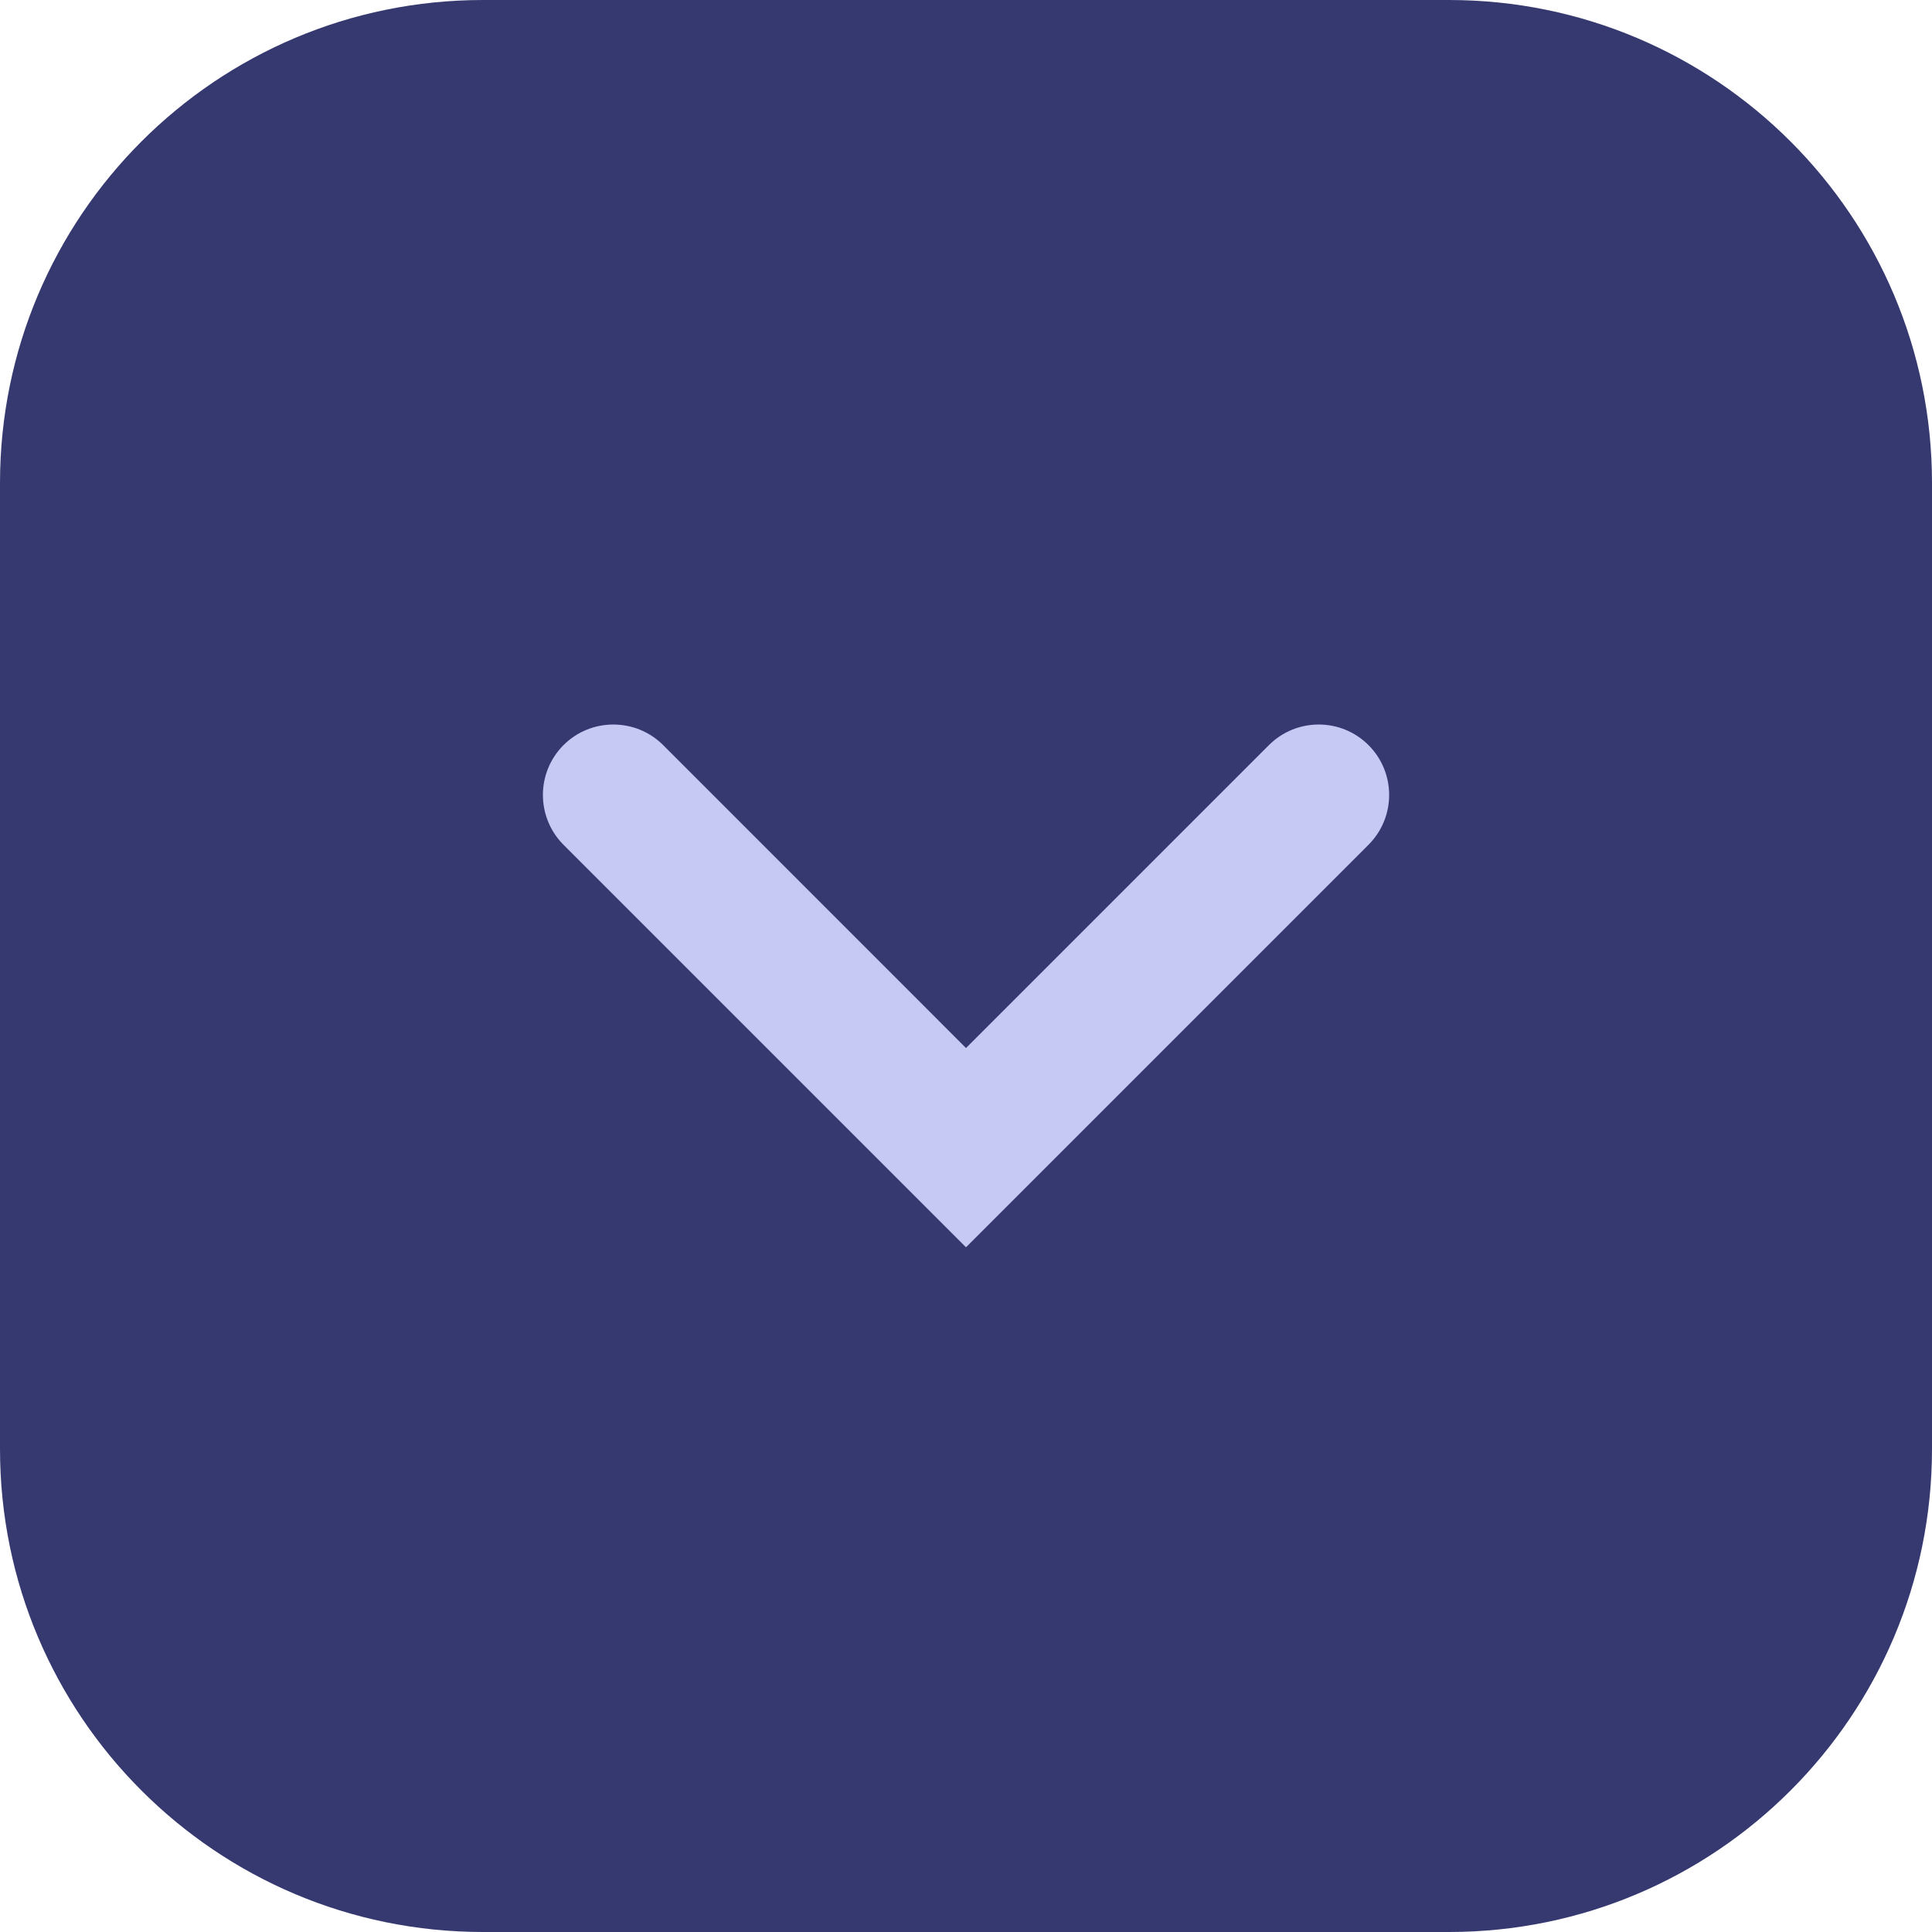
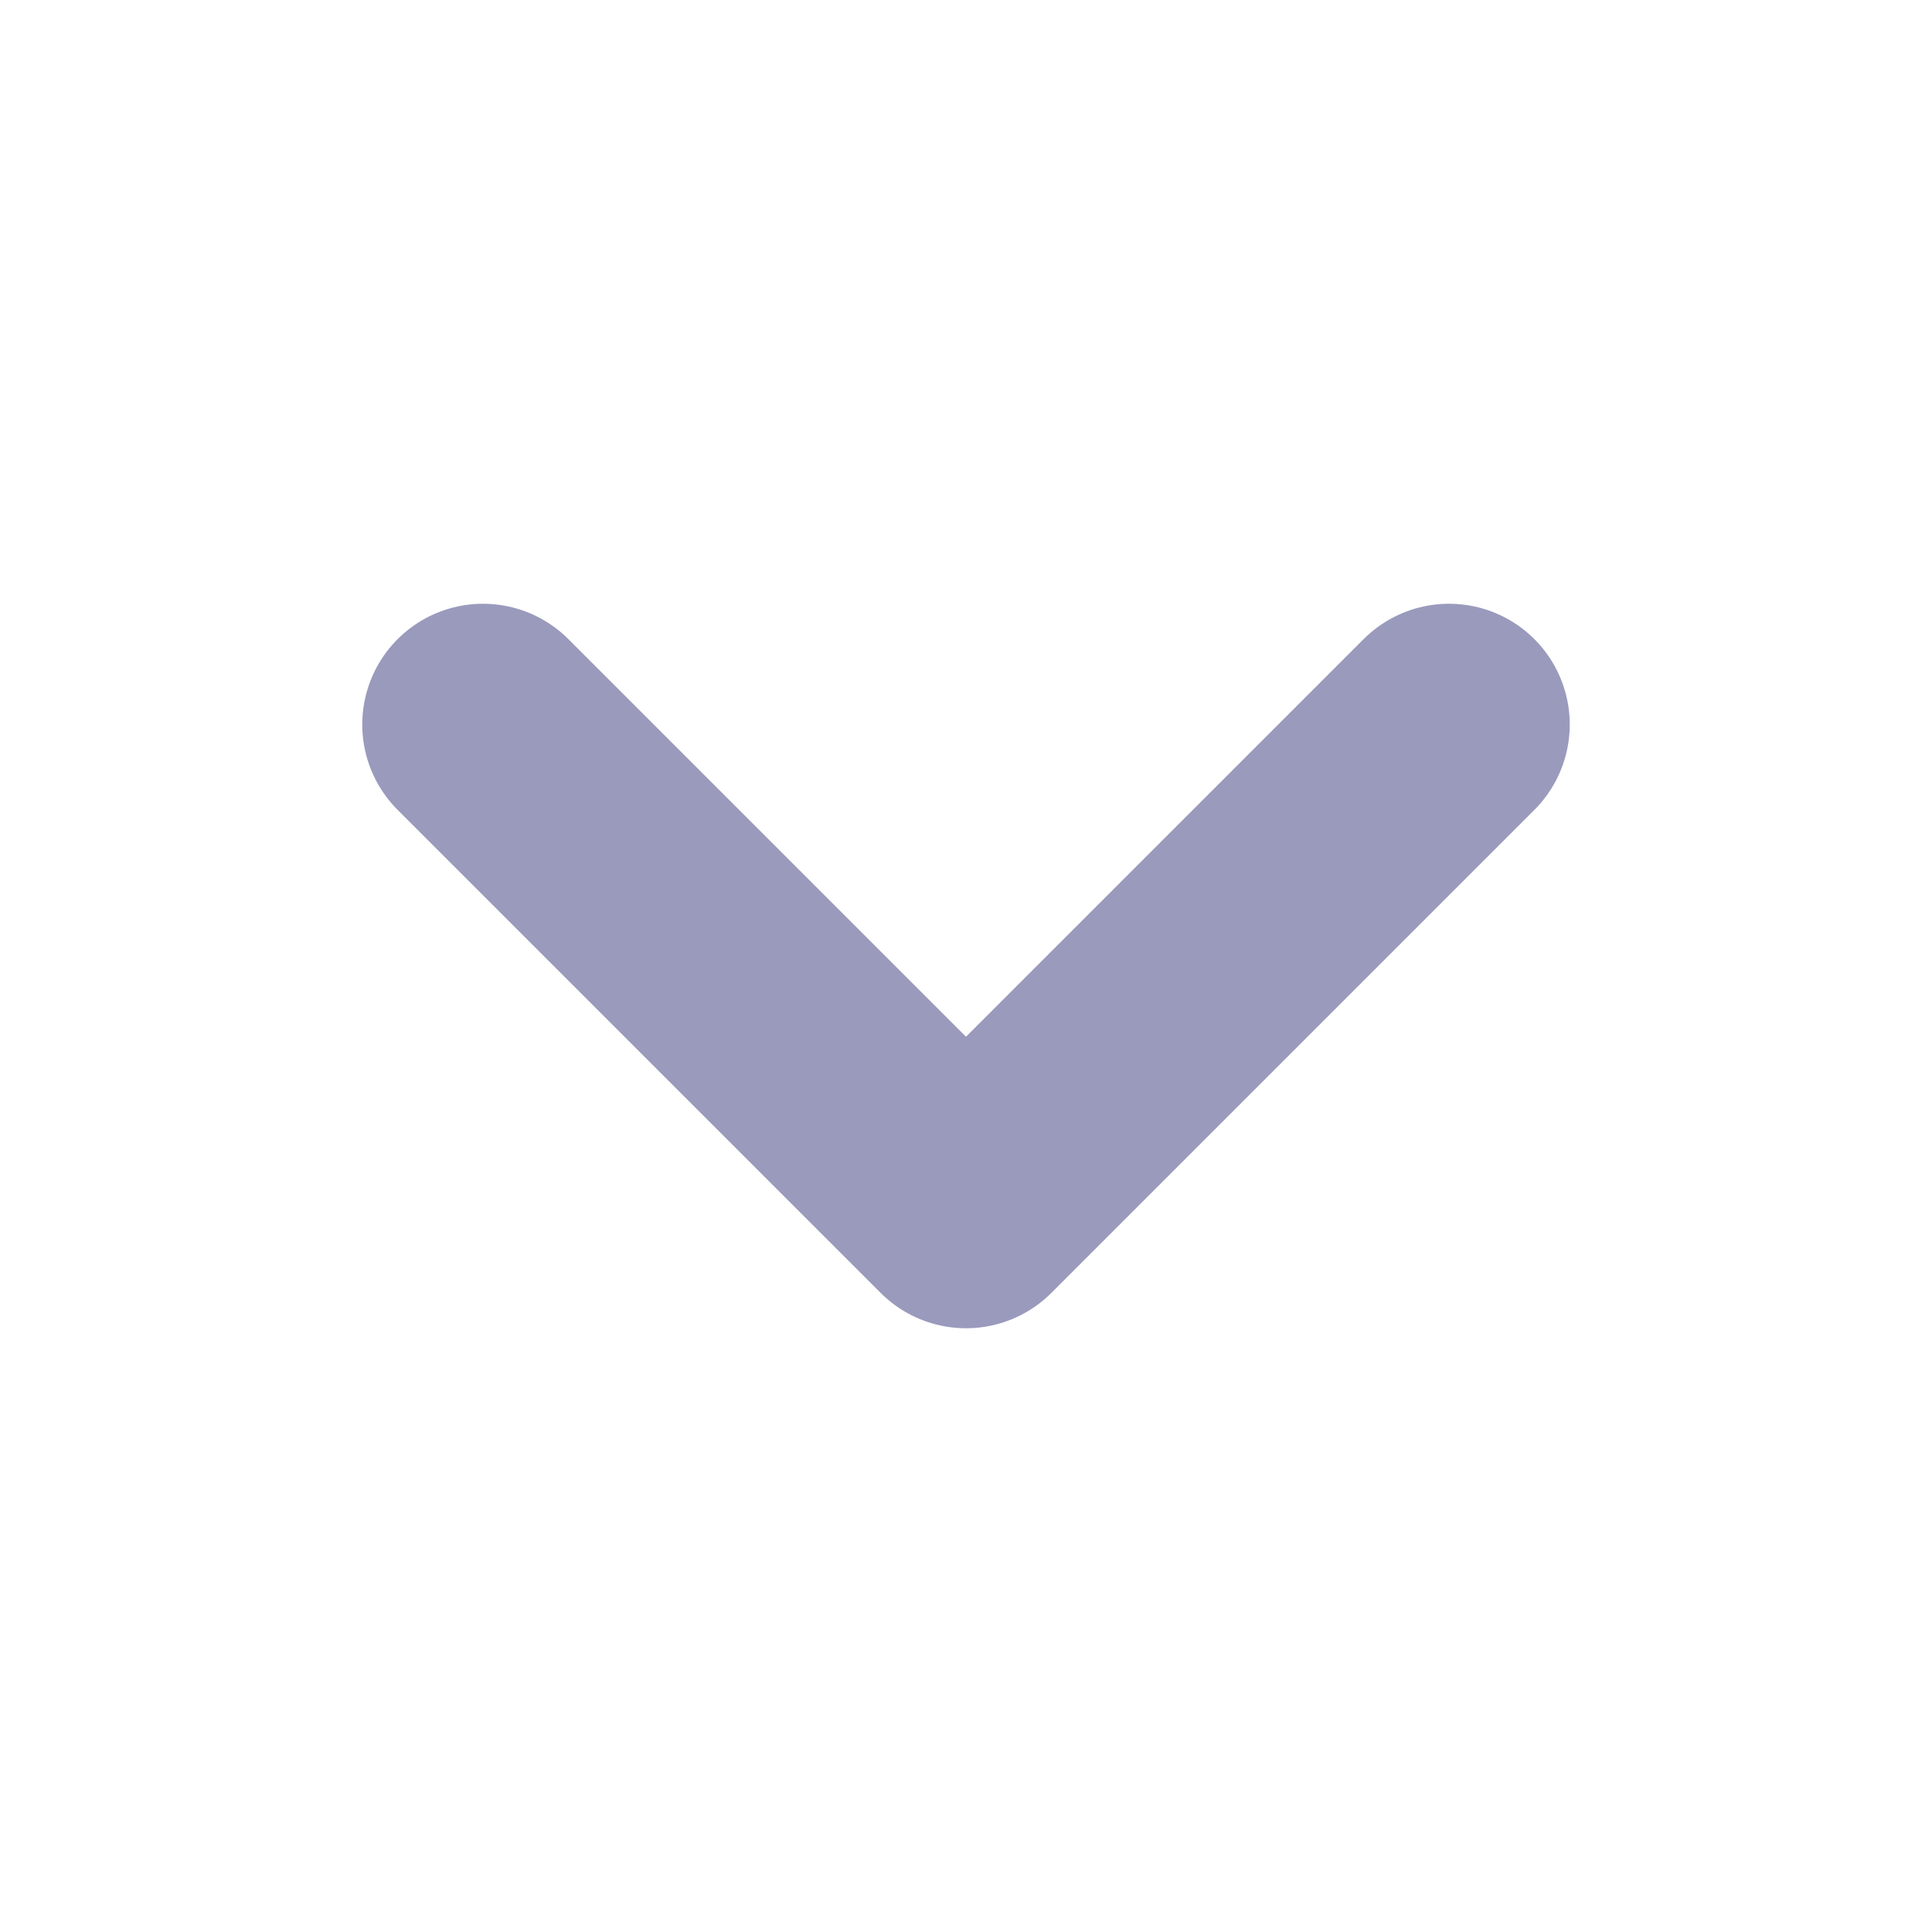
- <svg xmlns="http://www.w3.org/2000/svg" width="24" height="24" viewBox="0 0 24 24" fill="none">
-   <rect width="24" height="24" rx="6" fill="#363970" />
-   <path d="M7 9.256C6.659 9.598 6.659 10.152 7 10.494L12 15.494L17 10.494C17.342 10.152 17.342 9.598 17 9.256C16.659 8.915 16.105 8.915 15.763 9.256L12 13.019L8.238 9.256C7.896 8.915 7.342 8.915 7 9.256Z" fill="#C6C9F4" />
+ <svg xmlns="http://www.w3.org/2000/svg" width="16" height="16" viewBox="0 0 16 16" fill="none">
+   <path d="M4 6L8 10L12 6" stroke="#9A9ABD" stroke-width="2" stroke-linecap="round" stroke-linejoin="round" />
</svg>
